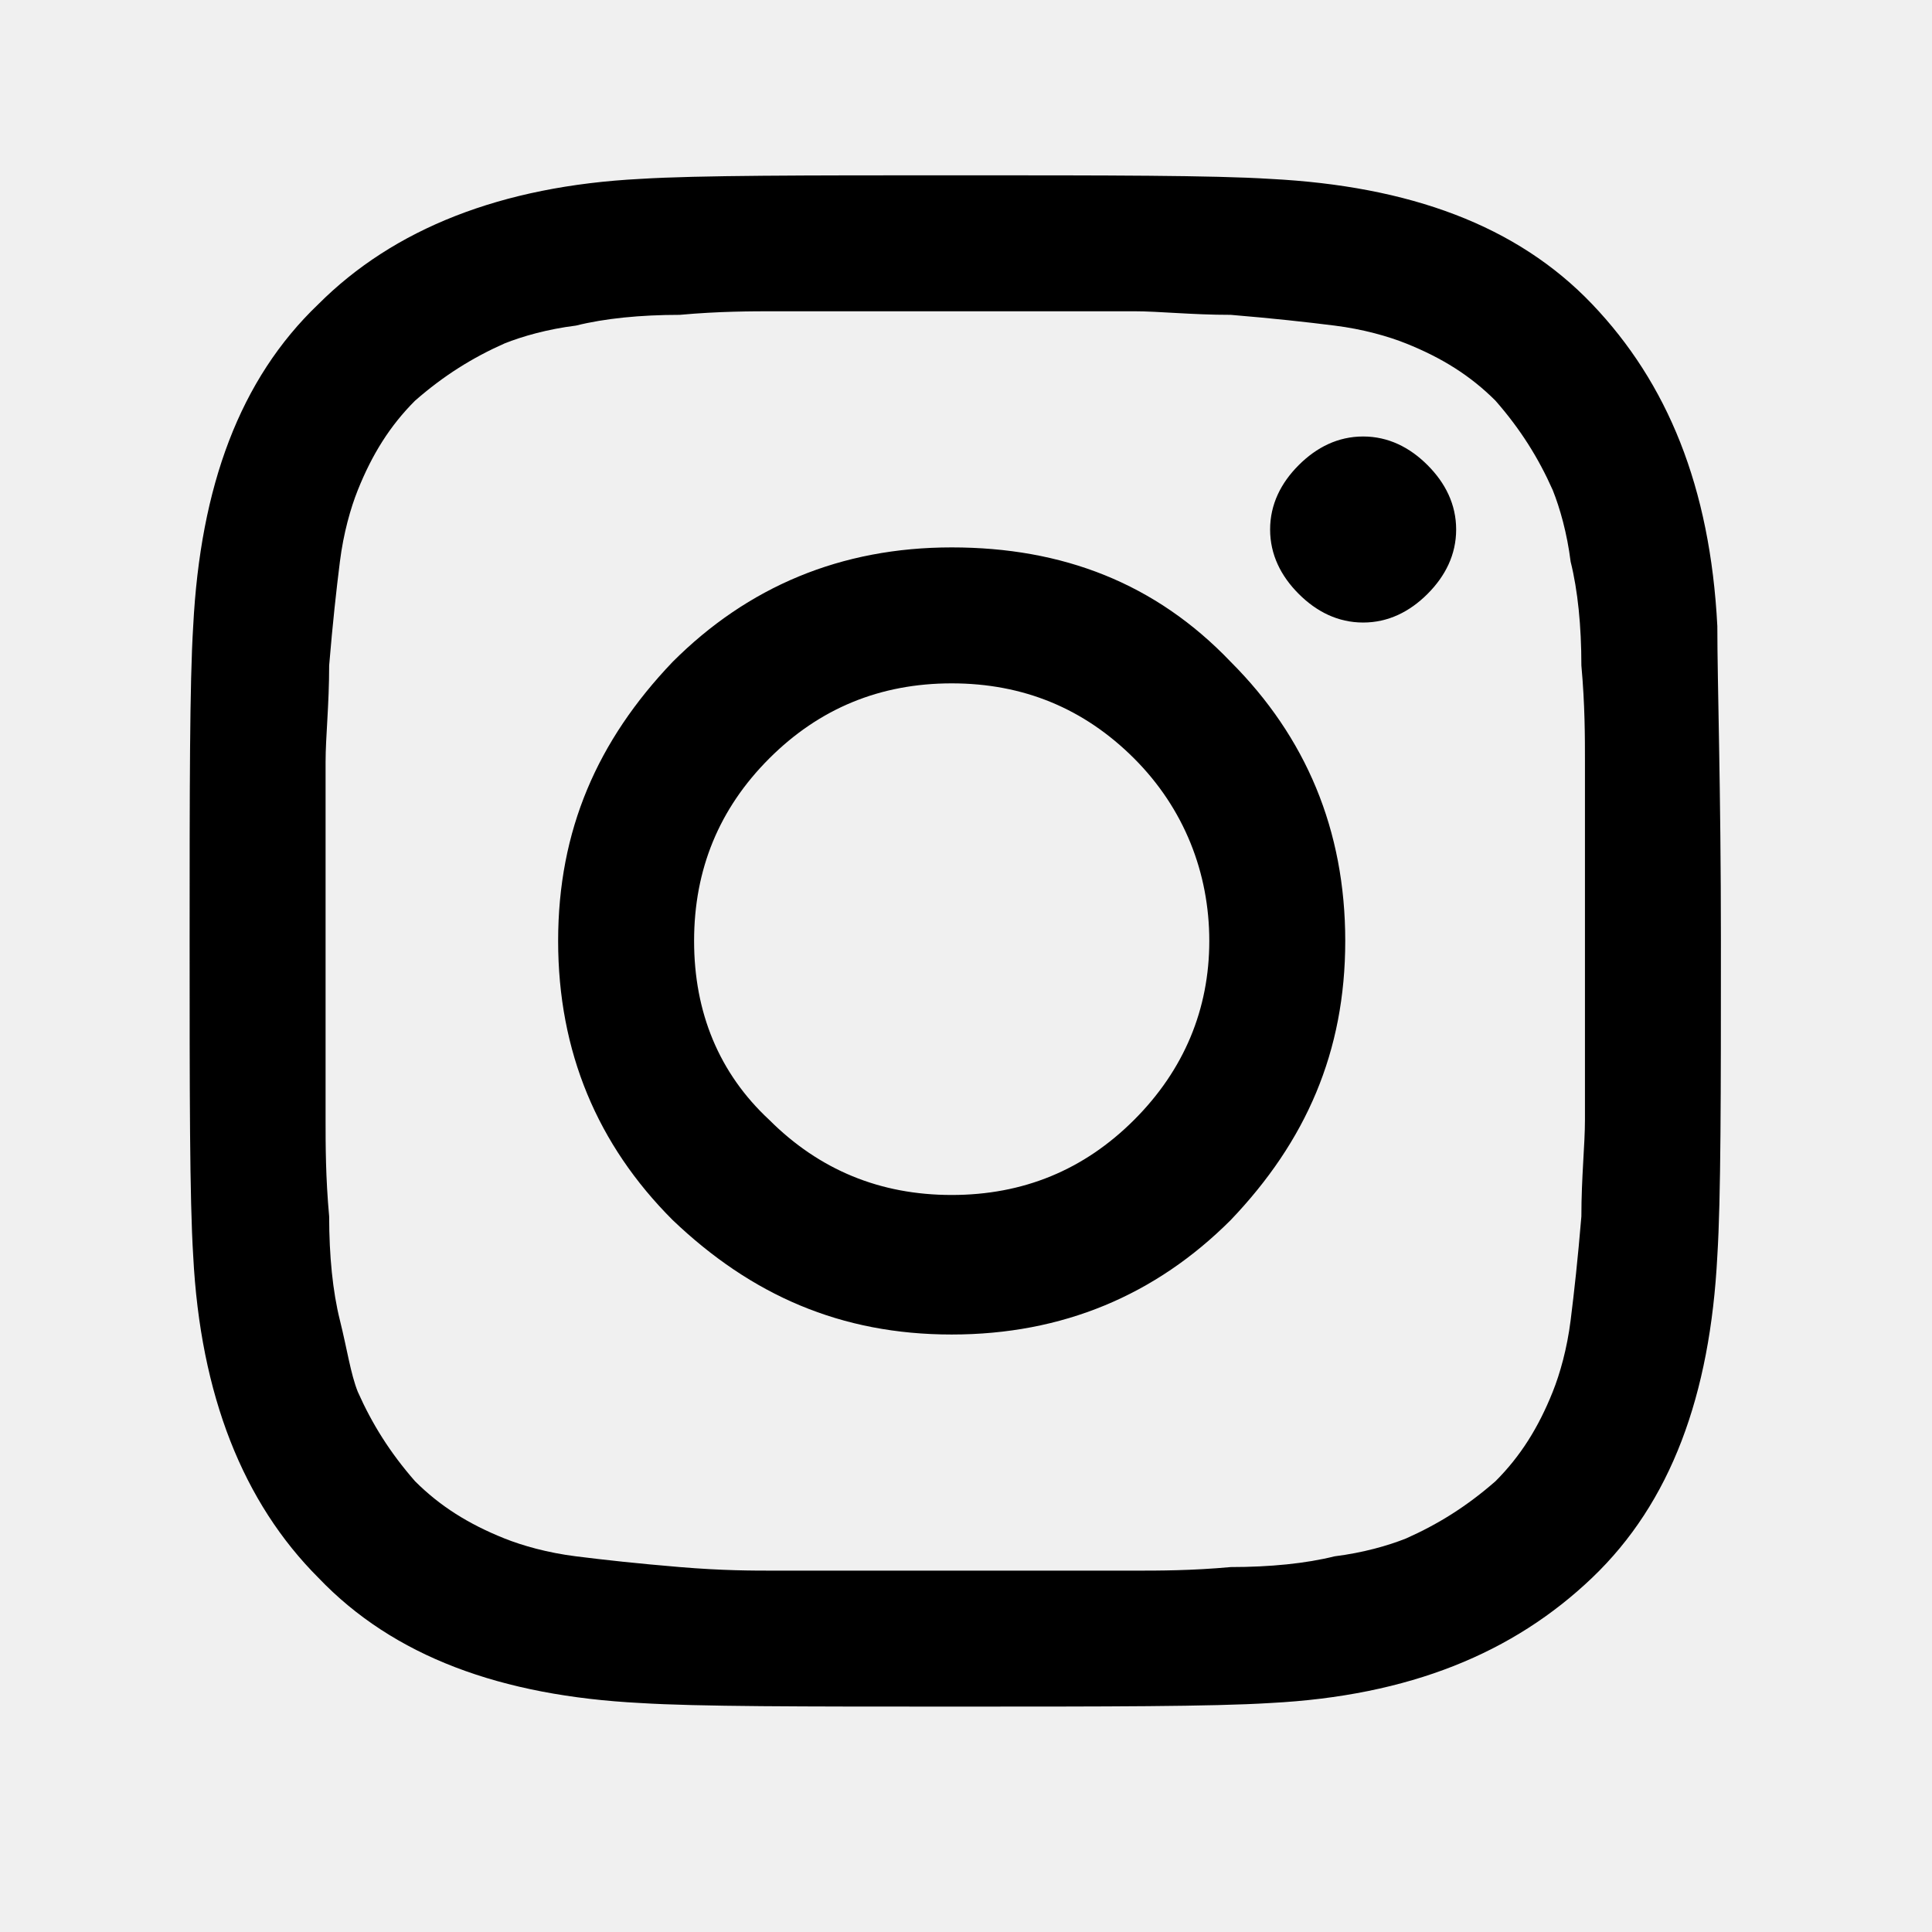
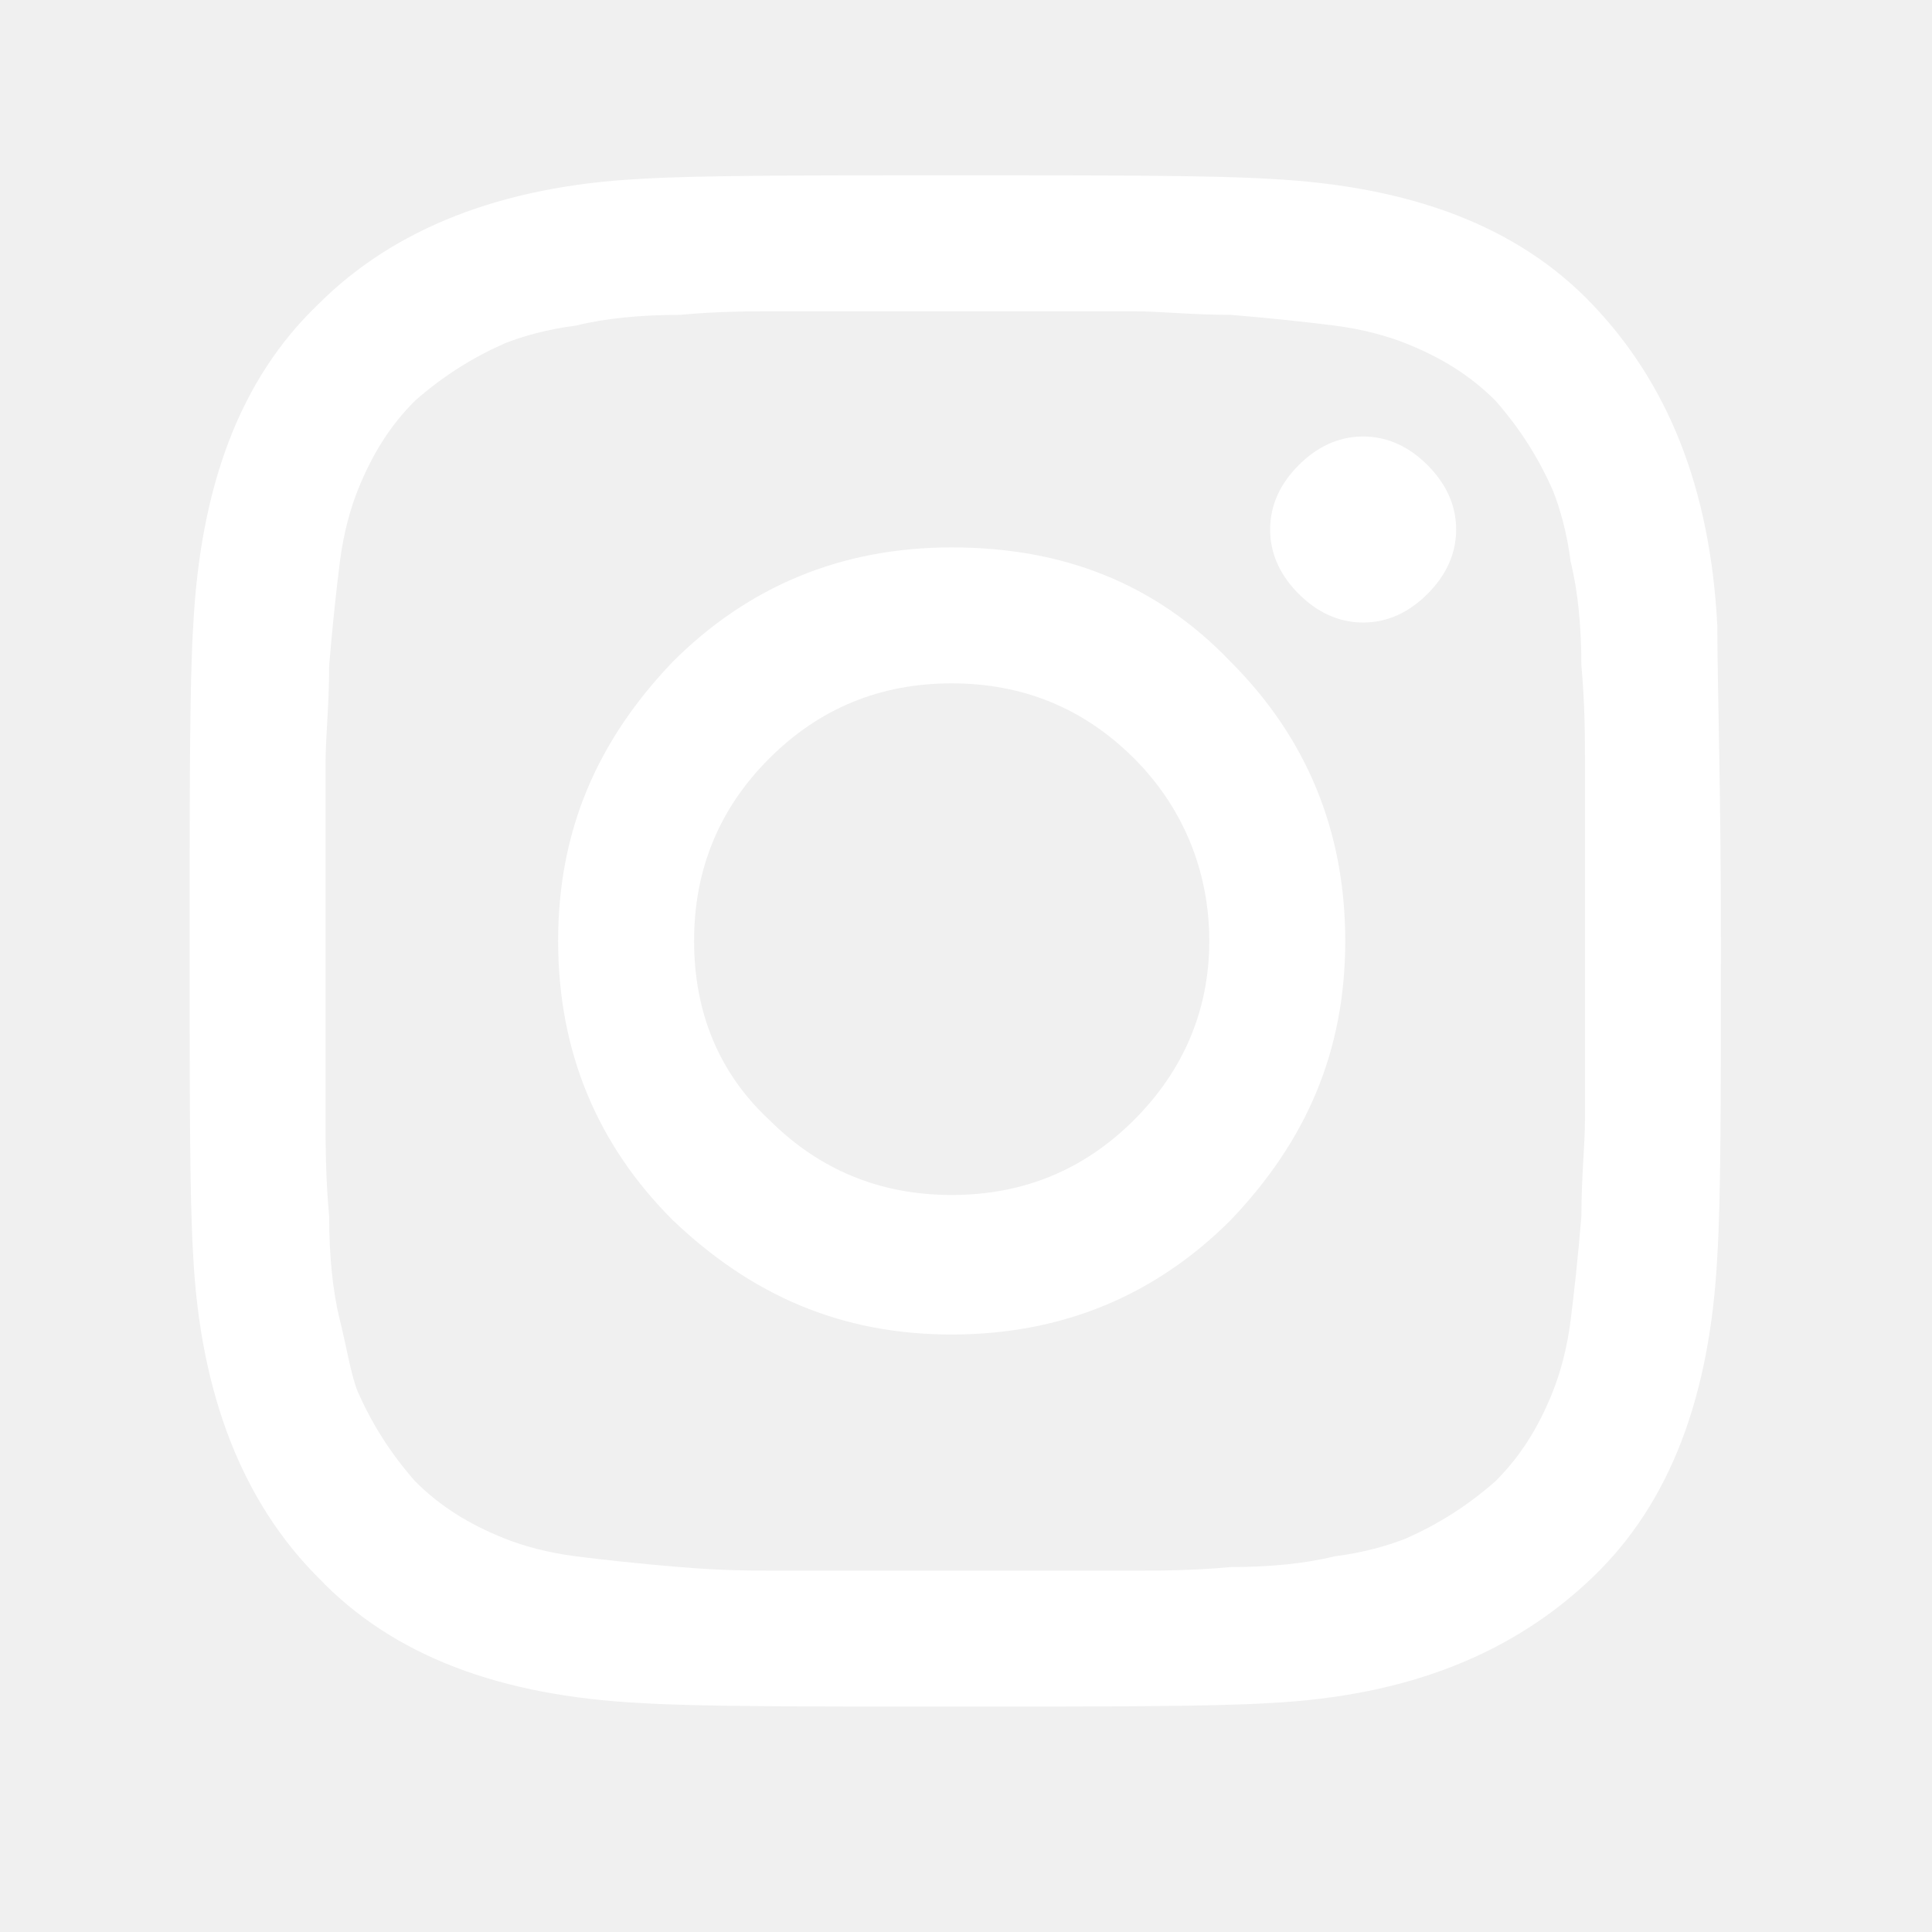
<svg xmlns="http://www.w3.org/2000/svg" version="1.1" id="Layer_1" x="0px" y="0px" viewBox="0 0 54 54" style="enable-background:new 0 0 54 54;" xml:space="preserve">
  <style type="text/css">
	.st0{fill:none;}
+ 	.st1{fill:#FFFFFF;}
</style>
  <g>
    <rect x="-0.2" y="0.1" class="st0" width="53.8" height="53.4" />
-     <path d="M48.1,26.3c0,4.3,0,7.2-0.1,8.8c-0.2,3.9-1.3,6.9-3.5,9s-5.1,3.3-9,3.5c-1.6,0.1-4.6,0.1-8.8,0.1c-4.3,0-7.2,0-8.8-0.1   c-3.9-0.2-6.9-1.3-9-3.5c-2.1-2.1-3.3-5.1-3.5-9c-0.1-1.6-0.1-4.6-0.1-8.8s0-7.2,0.1-8.8c0.2-3.9,1.3-6.9,3.5-9   c2.1-2.1,5.1-3.3,9-3.5c1.6-0.1,4.6-0.1,8.8-0.1c4.3,0,7.2,0,8.8,0.1c3.9,0.2,6.9,1.3,9,3.5s3.3,5.1,3.5,9   C48,19.1,48.1,22,48.1,26.3z M28.8,8.7c-1.3,0-2,0-2.1,0c-0.1,0-0.8,0-2.1,0c-1.3,0-2.3,0-2.9,0c-0.7,0-1.6,0-2.7,0.1   c-1.1,0-2.1,0.1-2.9,0.3c-0.8,0.1-1.5,0.3-2,0.5c-0.9,0.4-1.7,0.9-2.5,1.6c-0.7,0.7-1.2,1.5-1.6,2.5c-0.2,0.5-0.4,1.2-0.5,2   s-0.2,1.7-0.3,2.9c0,1.1-0.1,2-0.1,2.7c0,0.7,0,1.7,0,2.9c0,1.3,0,2,0,2.1s0,0.8,0,2.1c0,1.3,0,2.3,0,2.9c0,0.7,0,1.6,0.1,2.7   c0,1.1,0.1,2.1,0.3,2.9s0.3,1.5,0.5,2c0.4,0.9,0.9,1.7,1.6,2.5c0.7,0.7,1.5,1.2,2.5,1.6c0.5,0.2,1.2,0.4,2,0.5   c0.8,0.1,1.7,0.2,2.9,0.3s2,0.1,2.7,0.1c0.7,0,1.7,0,2.9,0c1.3,0,2,0,2.1,0c0.1,0,0.8,0,2.1,0c1.3,0,2.3,0,2.9,0   c0.7,0,1.6,0,2.7-0.1c1.1,0,2.1-0.1,2.9-0.3c0.8-0.1,1.5-0.3,2-0.5c0.9-0.4,1.7-0.9,2.5-1.6c0.7-0.7,1.2-1.5,1.6-2.5   c0.2-0.5,0.4-1.2,0.5-2c0.1-0.8,0.2-1.7,0.3-2.9c0-1.1,0.1-2,0.1-2.7c0-0.7,0-1.7,0-2.9c0-1.3,0-2,0-2.1s0-0.8,0-2.1   c0-1.3,0-2.3,0-2.9c0-0.7,0-1.6-0.1-2.7c0-1.1-0.1-2.1-0.3-2.9c-0.1-0.8-0.3-1.5-0.5-2c-0.4-0.9-0.9-1.7-1.6-2.5   c-0.7-0.7-1.5-1.2-2.5-1.6c-0.5-0.2-1.2-0.4-2-0.5c-0.8-0.1-1.7-0.2-2.9-0.3c-1.1,0-2-0.1-2.7-0.1C31.1,8.7,30.1,8.7,28.8,8.7z    M34.4,18.5c2.1,2.1,3.2,4.7,3.2,7.8s-1.1,5.6-3.2,7.8c-2.1,2.1-4.7,3.2-7.8,3.2c-3.1,0-5.6-1.1-7.8-3.2c-2.1-2.1-3.2-4.7-3.2-7.8   s1.1-5.6,3.2-7.8c2.1-2.1,4.7-3.2,7.8-3.2C29.7,15.3,32.3,16.3,34.4,18.5z M31.7,31.3c1.4-1.4,2.1-3.1,2.1-5s-0.7-3.7-2.1-5.1   c-1.4-1.4-3.1-2.1-5.1-2.1c-2,0-3.7,0.7-5.1,2.1s-2.1,3.1-2.1,5.1s0.7,3.7,2.1,5c1.4,1.4,3.1,2.1,5.1,2.1   C28.6,33.4,30.3,32.7,31.7,31.3z M39.9,13c0.5,0.5,0.8,1.1,0.8,1.8c0,0.7-0.3,1.3-0.8,1.8c-0.5,0.5-1.1,0.8-1.8,0.8   s-1.3-0.3-1.8-0.8c-0.5-0.5-0.8-1.1-0.8-1.8c0-0.7,0.3-1.3,0.8-1.8c0.5-0.5,1.1-0.8,1.8-0.8S39.4,12.5,39.9,13z" />
+     <path class="st1" d="M48.1,26.3c0,4.3,0,7.2-0.1,8.8c-0.2,3.9-1.3,6.9-3.5,9s-5.1,3.3-9,3.5c-1.6,0.1-4.6,0.1-8.8,0.1   c-4.3,0-7.2,0-8.8-0.1c-3.9-0.2-6.9-1.3-9-3.5c-2.1-2.1-3.3-5.1-3.5-9c-0.1-1.6-0.1-4.6-0.1-8.8s0-7.2,0.1-8.8   c0.2-3.9,1.3-6.9,3.5-9C11,6.4,14,5.2,17.9,5c1.6-0.1,4.6-0.1,8.8-0.1c4.3,0,7.2,0,8.8,0.1c3.9,0.2,6.9,1.3,9,3.5s3.3,5.1,3.5,9   C48,19.1,48.1,22,48.1,26.3z M28.8,8.7c-1.3,0-2,0-2.1,0s-0.8,0-2.1,0c-1.3,0-2.3,0-2.9,0c-0.7,0-1.6,0-2.7,0.1   c-1.1,0-2.1,0.1-2.9,0.3c-0.8,0.1-1.5,0.3-2,0.5c-0.9,0.4-1.7,0.9-2.5,1.6c-0.7,0.7-1.2,1.5-1.6,2.5c-0.2,0.5-0.4,1.2-0.5,2   c-0.1,0.8-0.2,1.7-0.3,2.9c0,1.1-0.1,2-0.1,2.7s0,1.7,0,2.9c0,1.3,0,2,0,2.1s0,0.8,0,2.1c0,1.3,0,2.3,0,2.9c0,0.7,0,1.6,0.1,2.7   c0,1.1,0.1,2.1,0.3,2.9s0.3,1.5,0.5,2c0.4,0.9,0.9,1.7,1.6,2.5c0.7,0.7,1.5,1.2,2.5,1.6c0.5,0.2,1.2,0.4,2,0.5   c0.8,0.1,1.7,0.2,2.9,0.3s2,0.1,2.7,0.1s1.7,0,2.9,0c1.3,0,2,0,2.1,0s0.8,0,2.1,0c1.3,0,2.3,0,2.9,0c0.7,0,1.6,0,2.7-0.1   c1.1,0,2.1-0.1,2.9-0.3c0.8-0.1,1.5-0.3,2-0.5c0.9-0.4,1.7-0.9,2.5-1.6c0.7-0.7,1.2-1.5,1.6-2.5c0.2-0.5,0.4-1.2,0.5-2   s0.2-1.7,0.3-2.9c0-1.1,0.1-2,0.1-2.7s0-1.7,0-2.9c0-1.3,0-2,0-2.1s0-0.8,0-2.1c0-1.3,0-2.3,0-2.9c0-0.7,0-1.6-0.1-2.7   c0-1.1-0.1-2.1-0.3-2.9c-0.1-0.8-0.3-1.5-0.5-2c-0.4-0.9-0.9-1.7-1.6-2.5c-0.7-0.7-1.5-1.2-2.5-1.6c-0.5-0.2-1.2-0.4-2-0.5   s-1.7-0.2-2.9-0.3c-1.1,0-2-0.1-2.7-0.1C31.1,8.7,30.1,8.7,28.8,8.7z M34.4,18.5c2.1,2.1,3.2,4.7,3.2,7.8s-1.1,5.6-3.2,7.8   c-2.1,2.1-4.7,3.2-7.8,3.2s-5.6-1.1-7.8-3.2c-2.1-2.1-3.2-4.7-3.2-7.8s1.1-5.6,3.2-7.8c2.1-2.1,4.7-3.2,7.8-3.2   S32.3,16.3,34.4,18.5z M31.7,31.3c1.4-1.4,2.1-3.1,2.1-5s-0.7-3.7-2.1-5.1s-3.1-2.1-5.1-2.1s-3.7,0.7-5.1,2.1s-2.1,3.1-2.1,5.1   s0.7,3.7,2.1,5c1.4,1.4,3.1,2.1,5.1,2.1C28.6,33.4,30.3,32.7,31.7,31.3z M39.9,13c0.5,0.5,0.8,1.1,0.8,1.8s-0.3,1.3-0.8,1.8   s-1.1,0.8-1.8,0.8s-1.3-0.3-1.8-0.8s-0.8-1.1-0.8-1.8s0.3-1.3,0.8-1.8s1.1-0.8,1.8-0.8S39.4,12.5,39.9,13z" />
  </g>
</svg>
